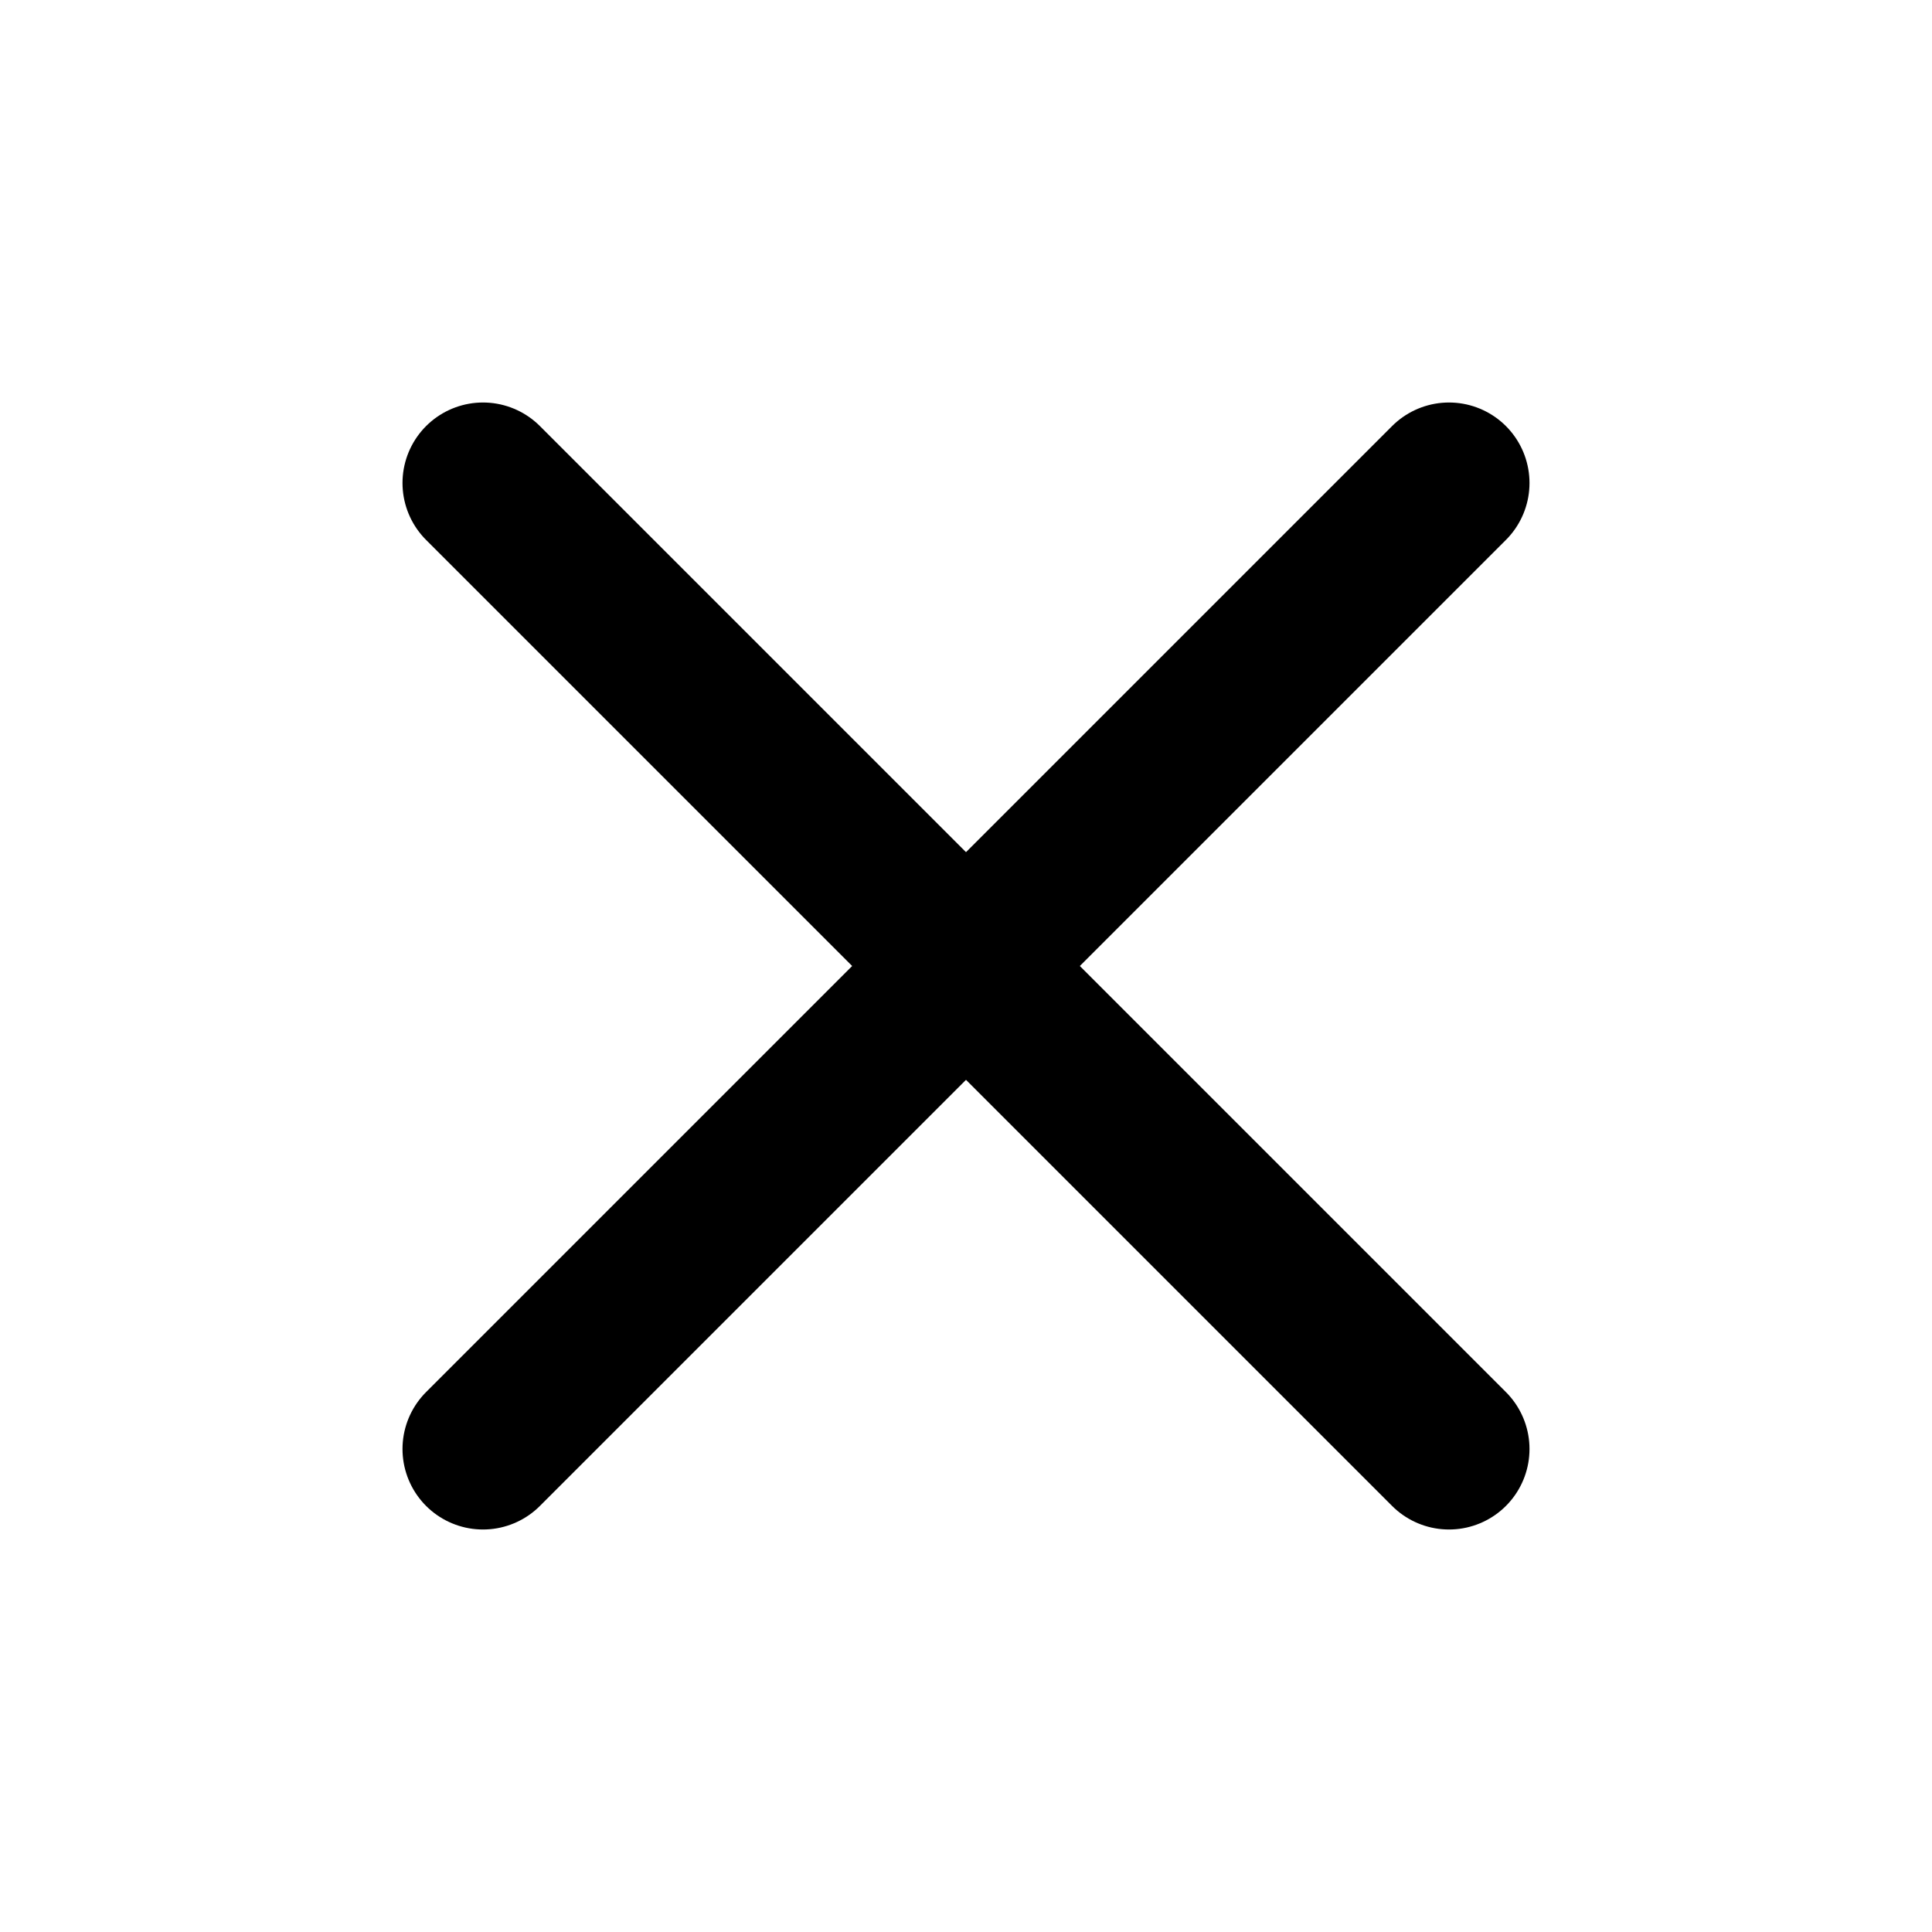
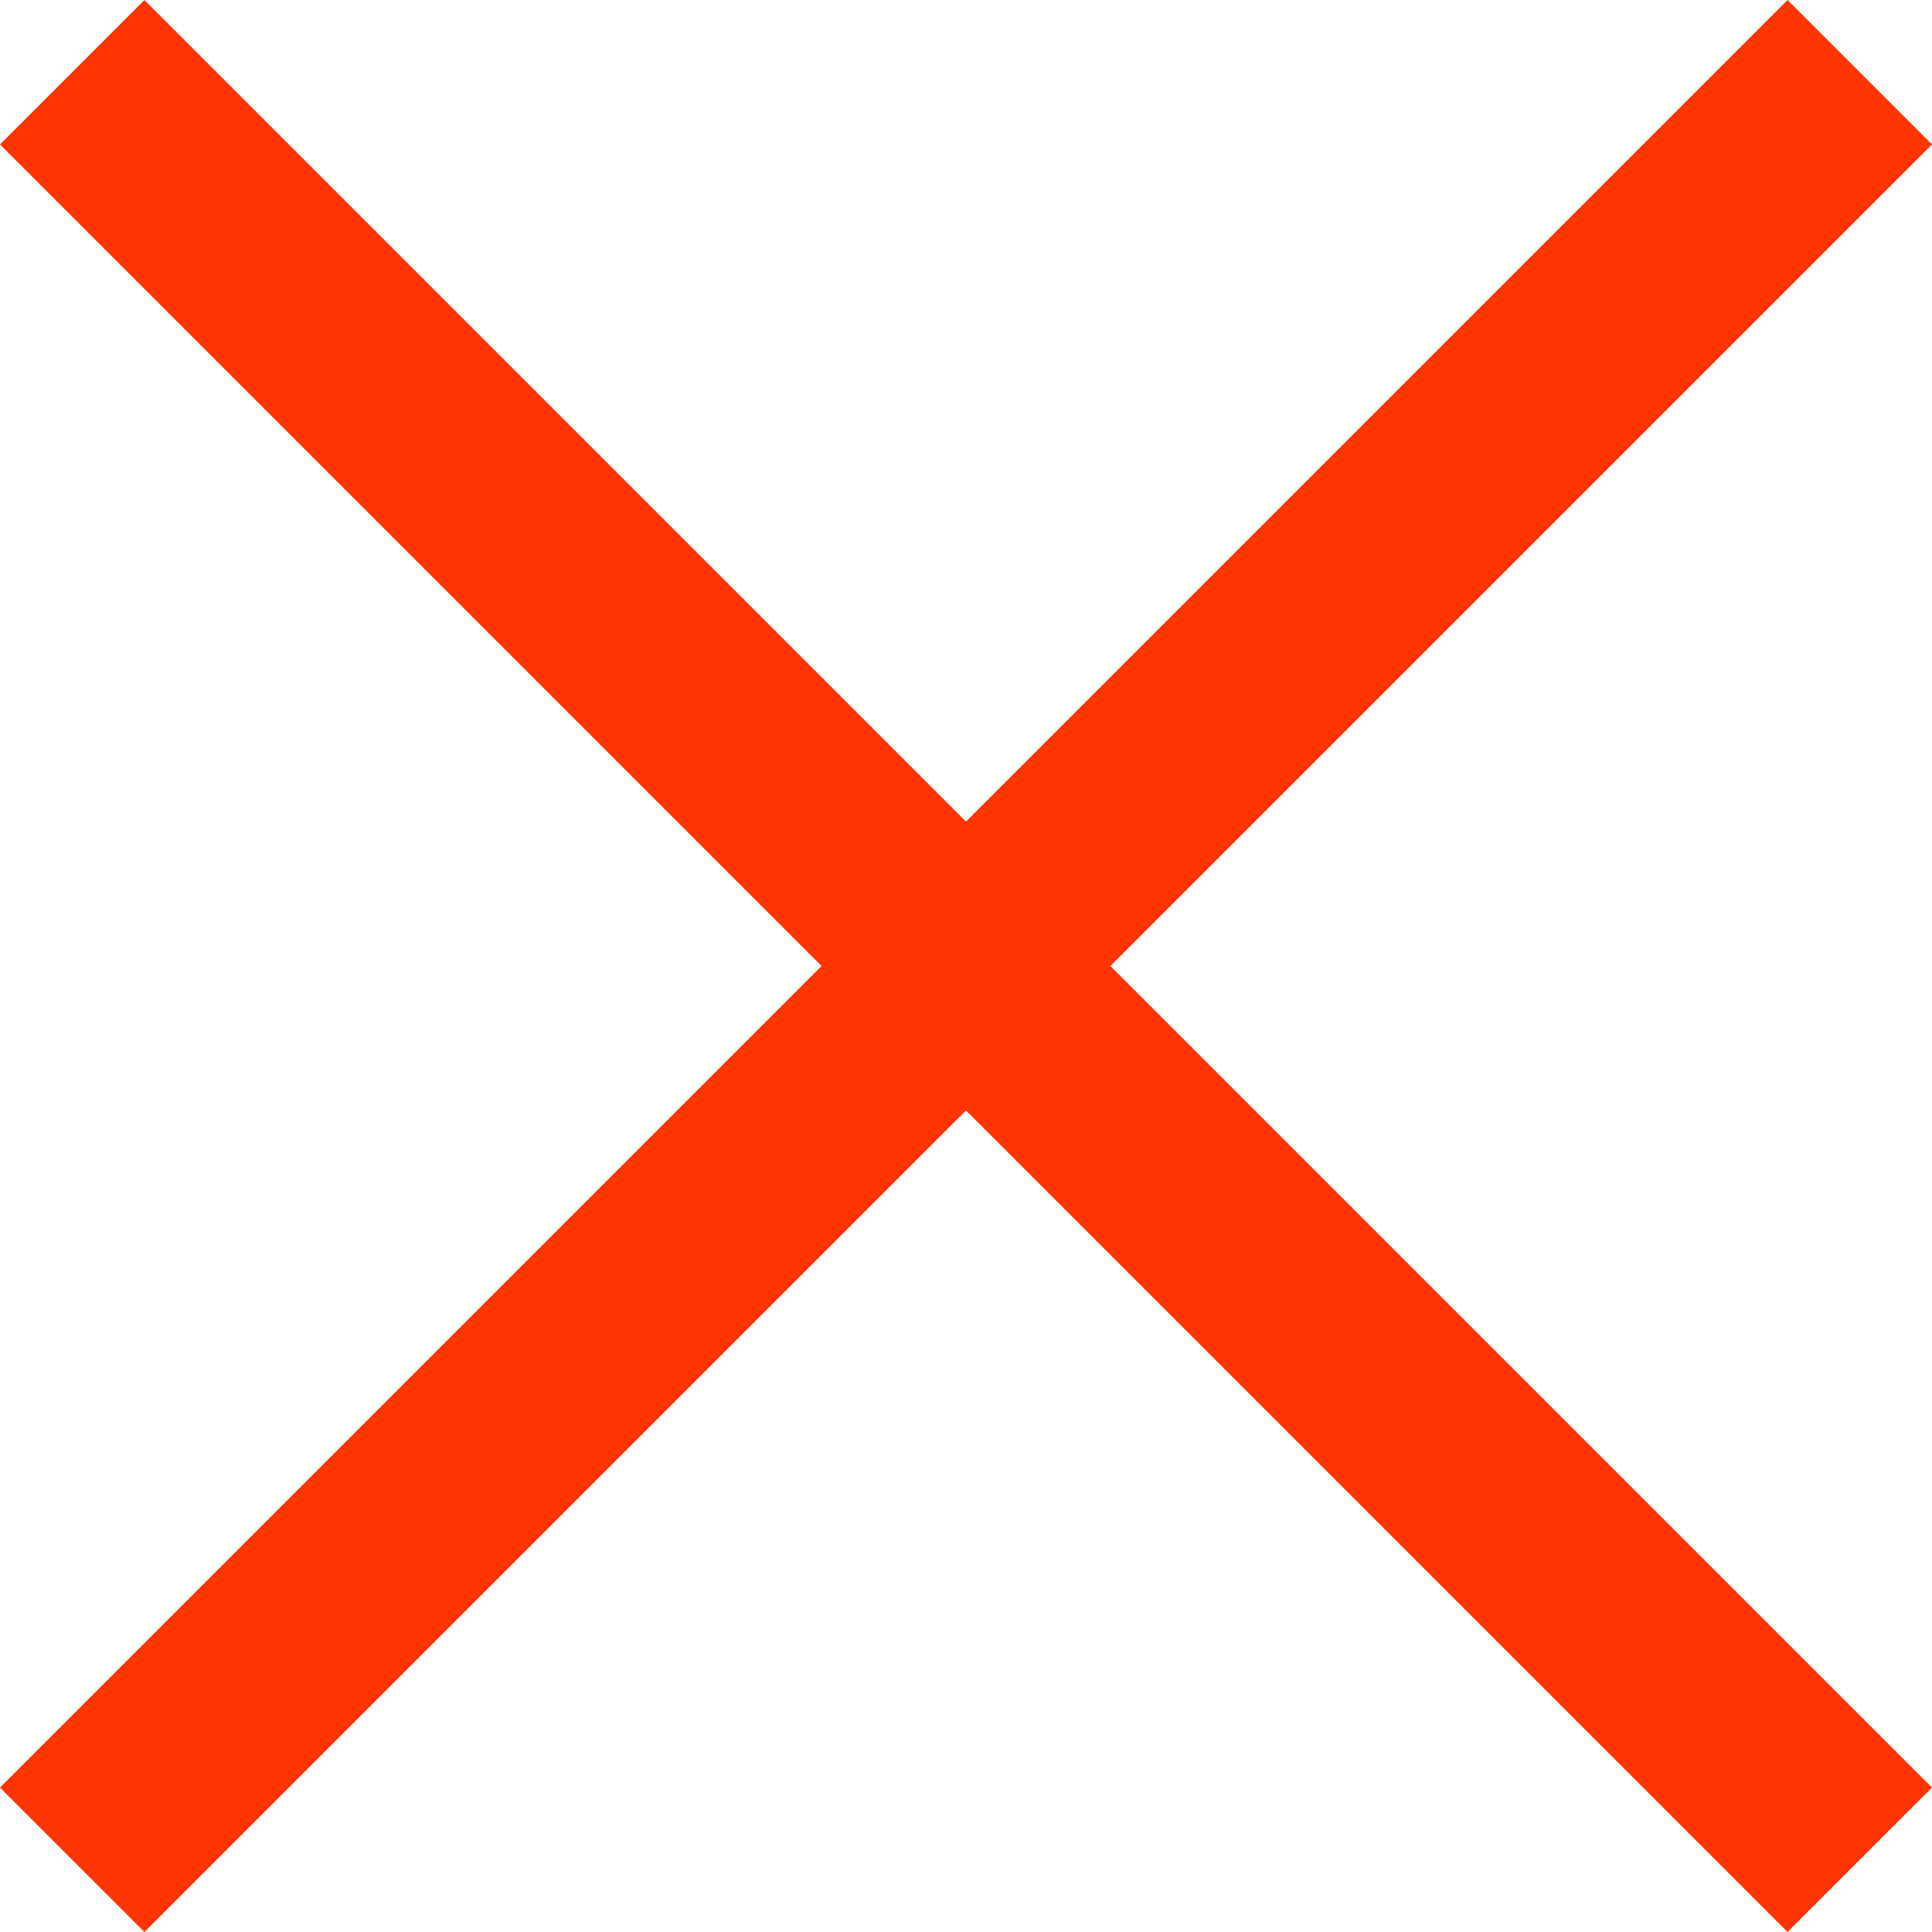
- <svg xmlns="http://www.w3.org/2000/svg" width="24" height="24" viewBox="0 0 24 24" fill="none" stroke="currentColor" stroke-width="2" stroke-linecap="round" stroke-linejoin="round">
-   <line x1="18" y1="6" x2="6" y2="18" />
-   <line x1="6" y1="6" x2="18" y2="18" />
+ <svg xmlns="http://www.w3.org/2000/svg" version="1.1" id="Layer_1" x="0px" y="0px" viewBox="0 0 378.303 378.303" style="enable-background:new 0 0 378.303 378.303;" xml:space="preserve">
+   <polygon style="fill:#FF3501;" points="378.303,28.285 350.018,0 189.151,160.867 28.285,0 0,28.285 160.867,189.151 0,350.018   28.285,378.302 189.151,217.436 350.018,378.302 378.303,350.018 217.436,189.151 " />
+   <g>
+ </g>
+   <g>
+ </g>
+   <g>
+ </g>
+   <g>
+ </g>
+   <g>
+ </g>
+   <g>
+ </g>
+   <g>
+ </g>
+   <g>
+ </g>
+   <g>
+ </g>
+   <g>
+ </g>
+   <g>
+ </g>
+   <g>
+ </g>
+   <g>
+ </g>
+   <g>
+ </g>
+   <g>
+ </g>
</svg>
